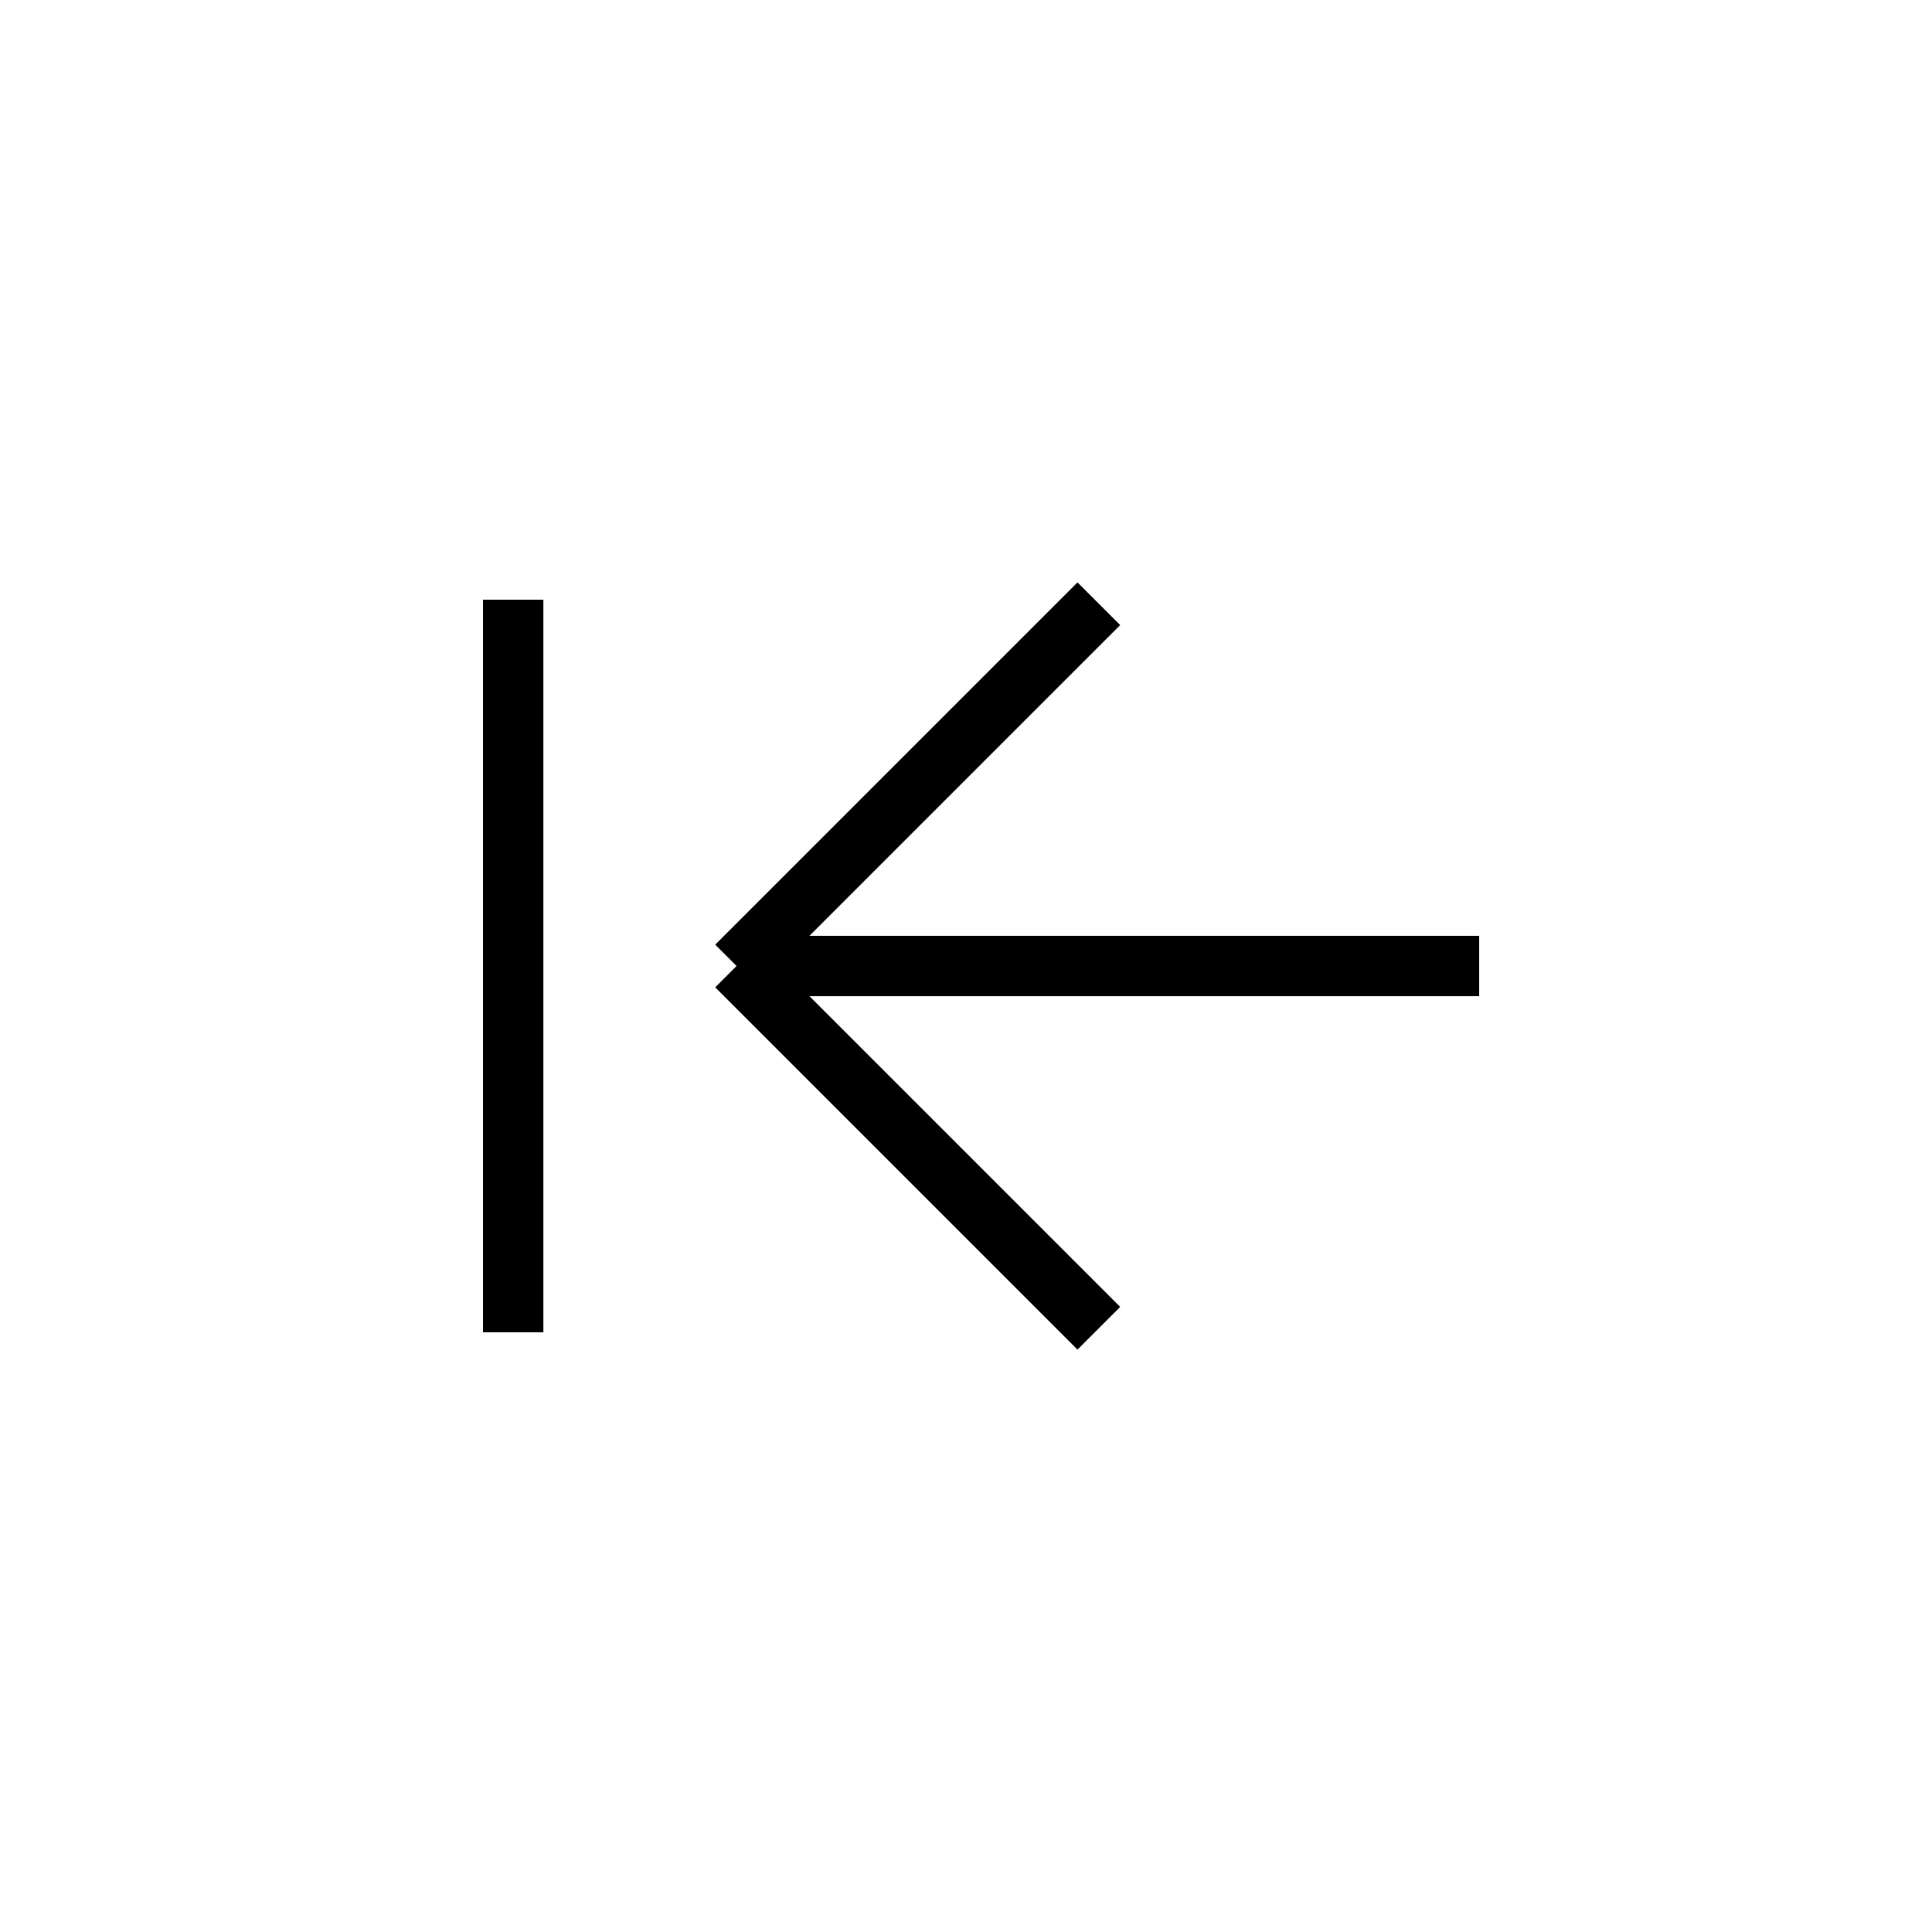
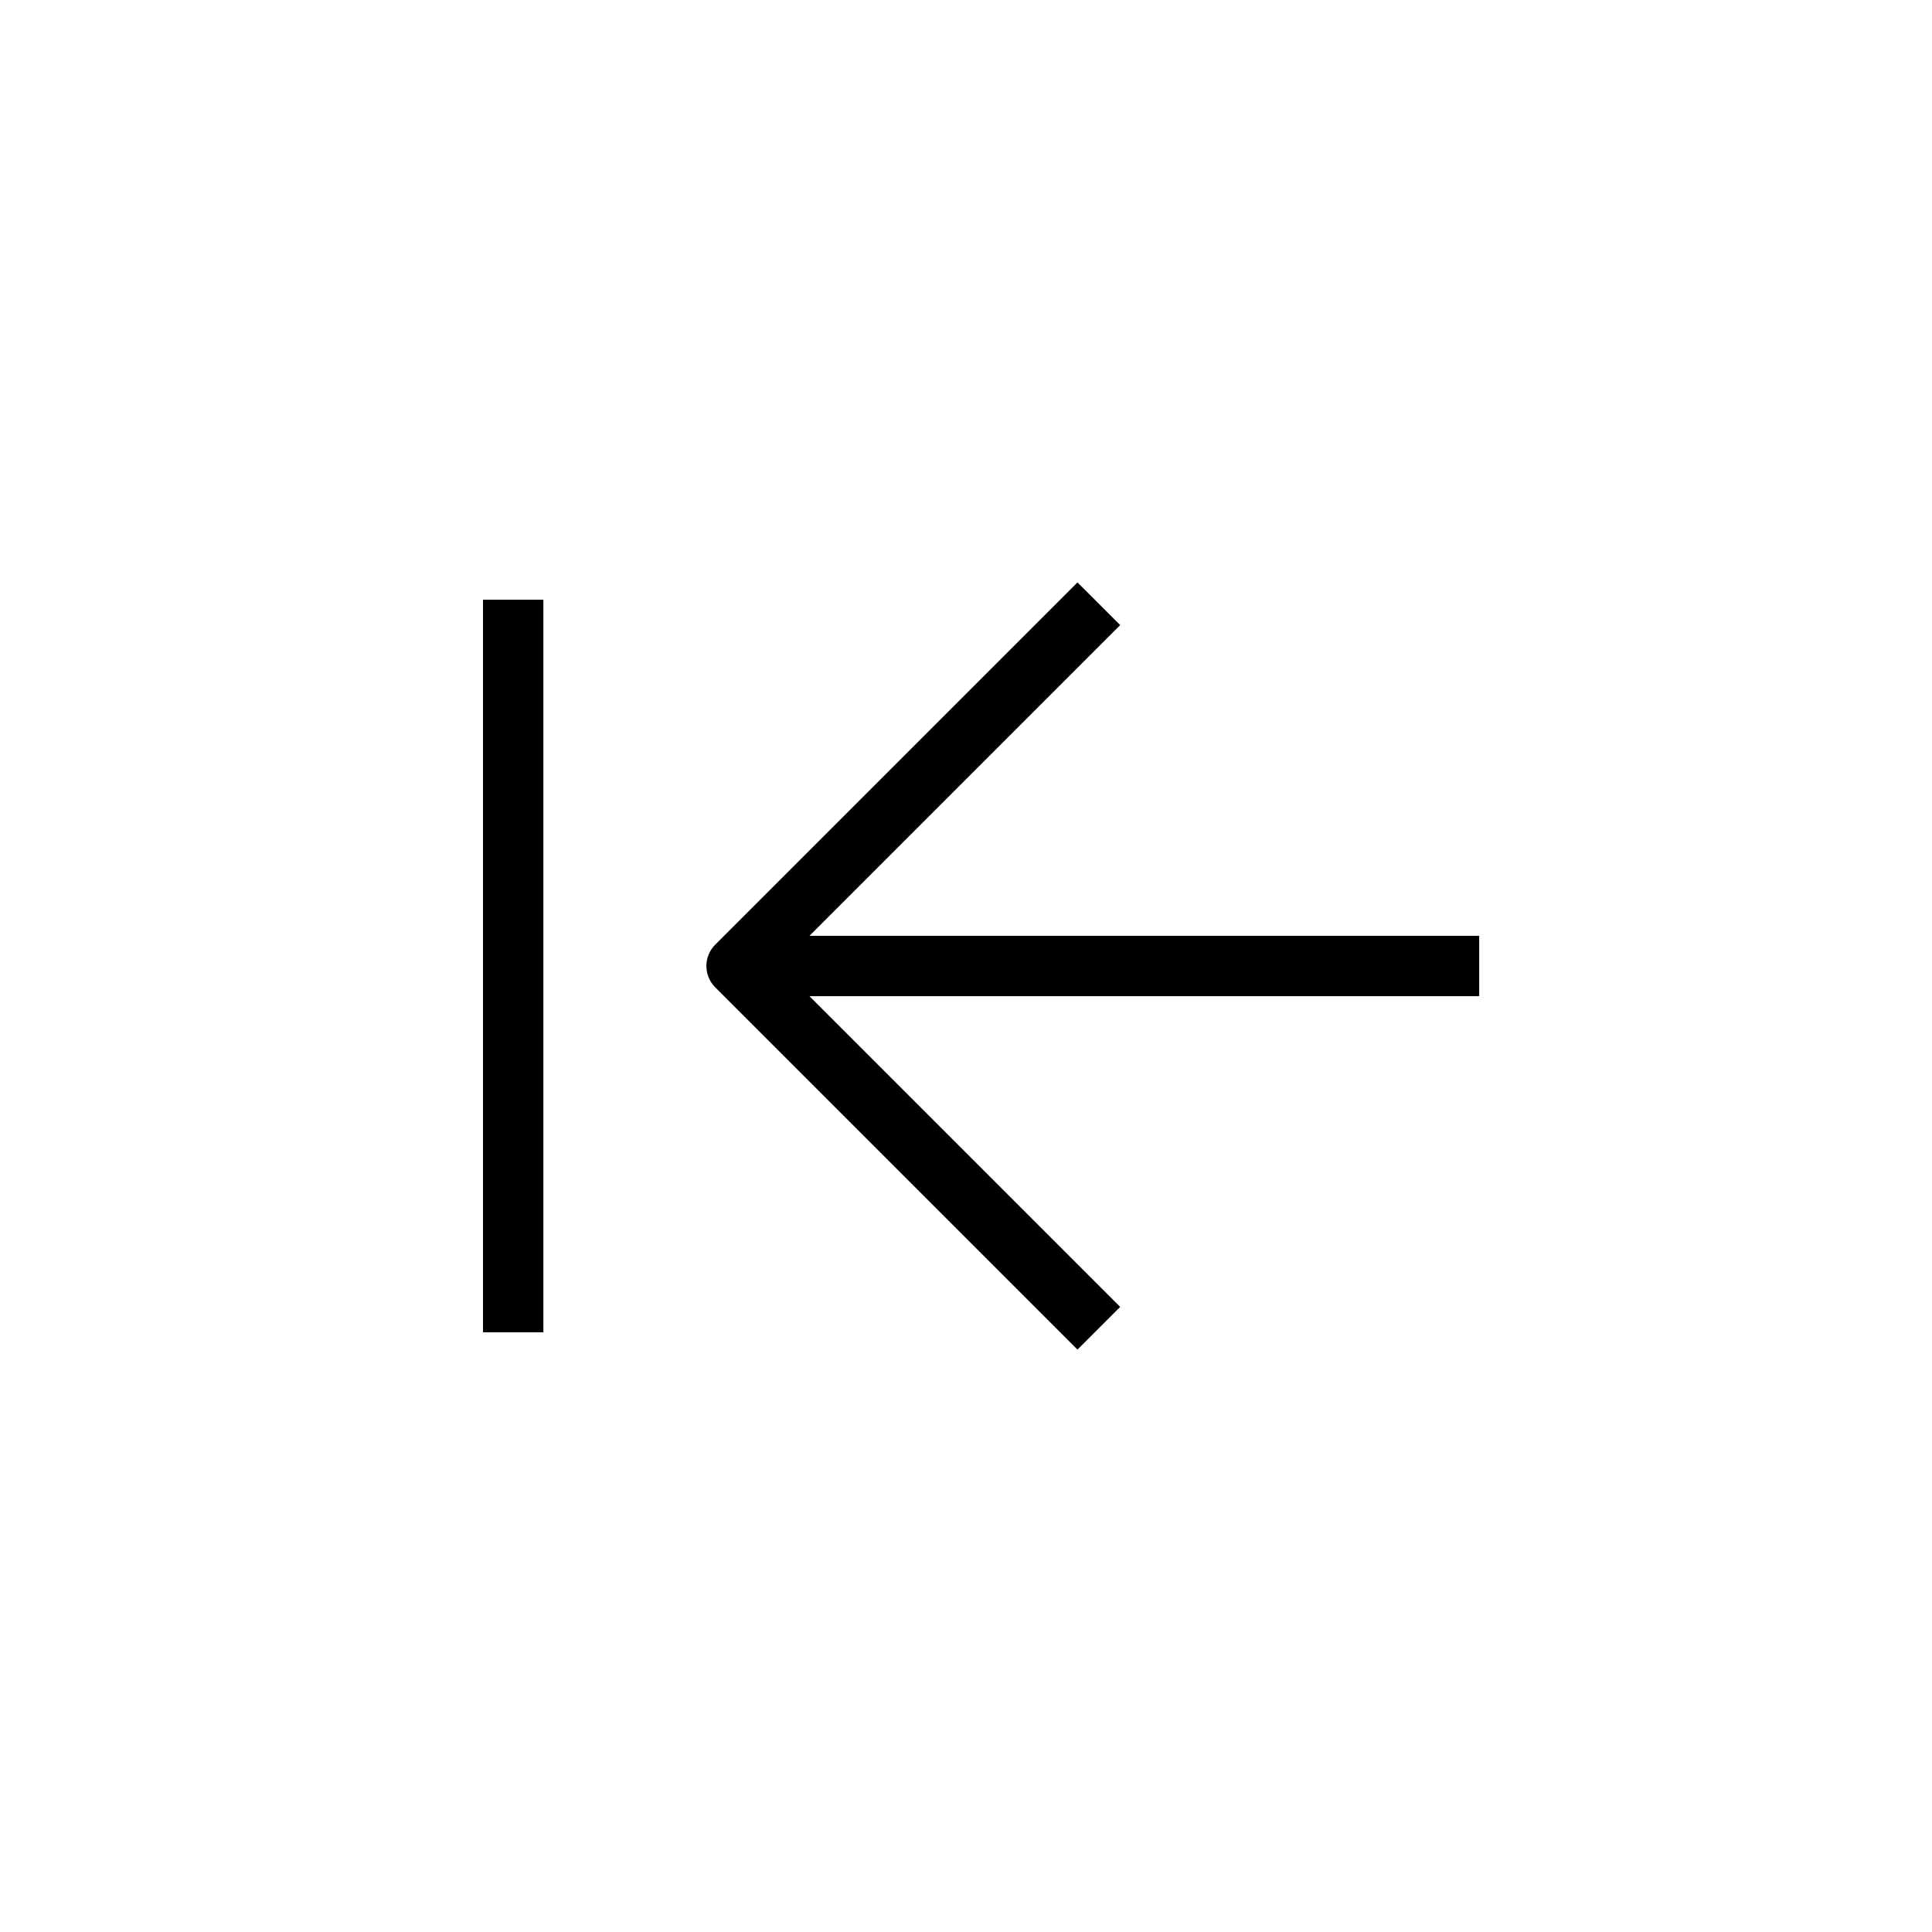
<svg xmlns="http://www.w3.org/2000/svg" viewBox="0 0 32 32" stroke="#000" fill="none" stroke-linejoin="round" stroke-miterlimit="10">
-   <path d="M12.2 16H24.5M12.2 16L18.2 10M12.2 16L18.2 22M8.5 9.933V22.067" />
+   <path d="M12.2 16H24.5M18.2 10L12.2 16L18.2 22M8.5 9.933V22.067" />
</svg>
